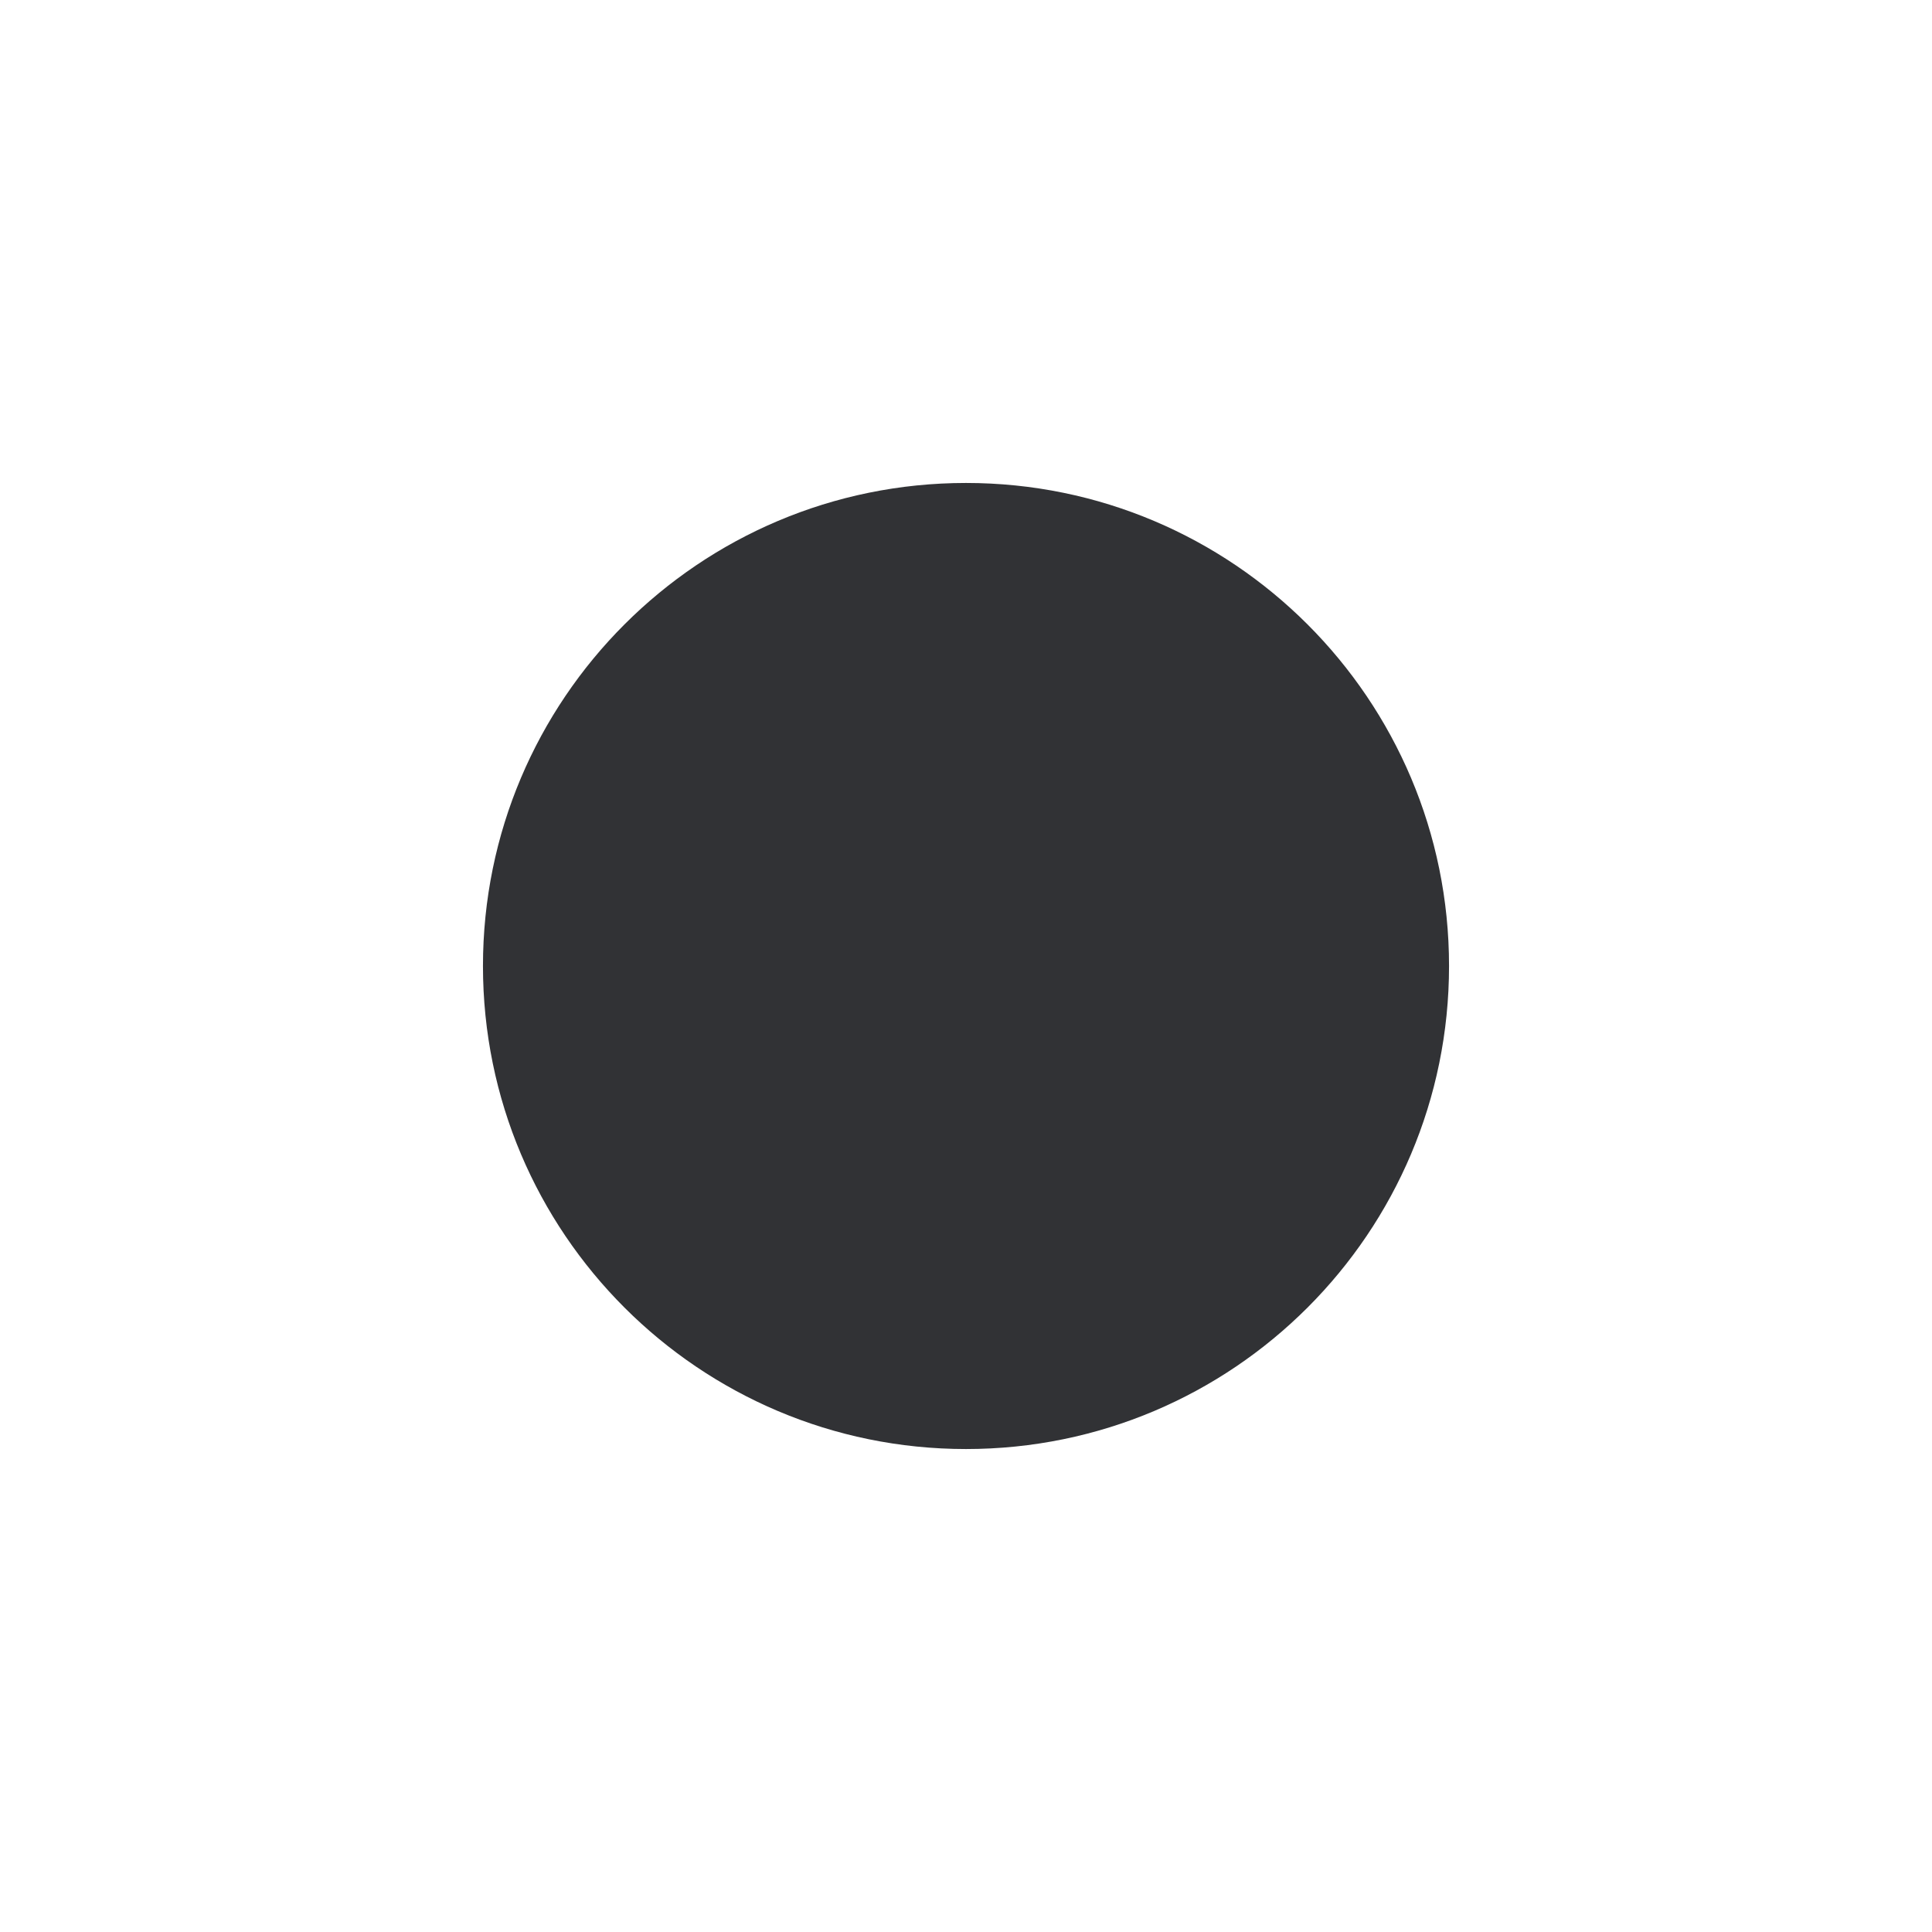
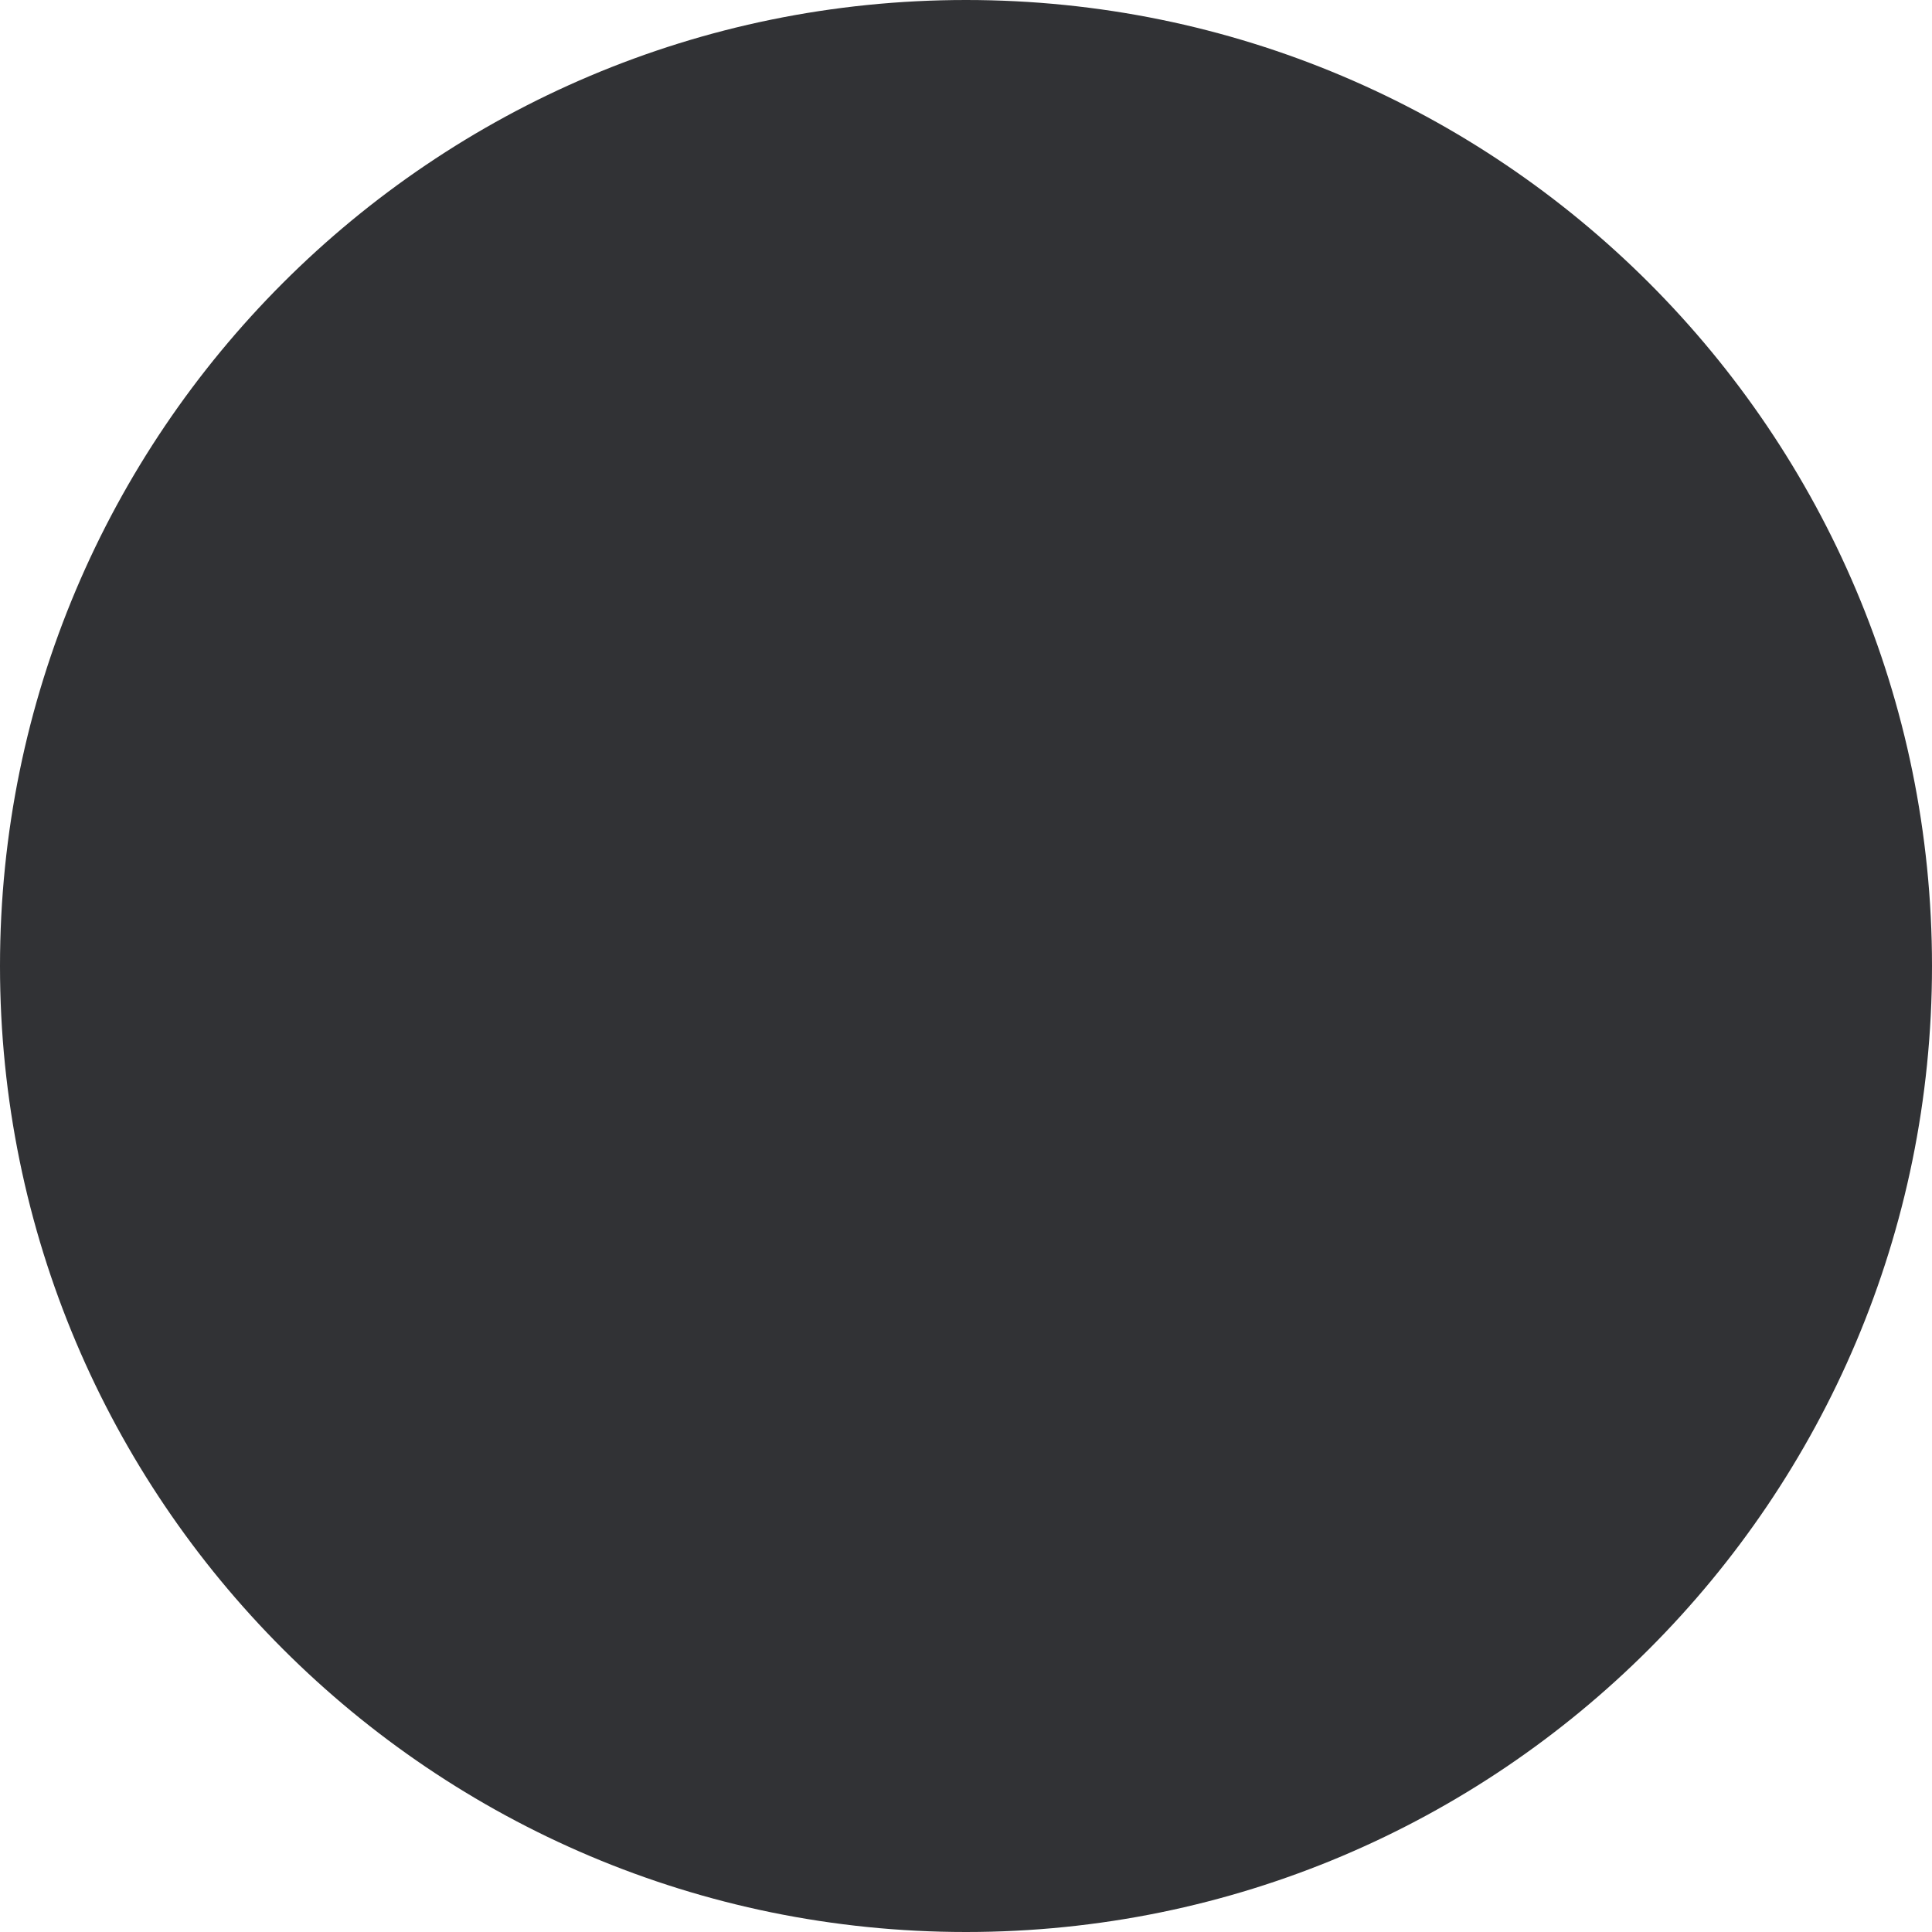
<svg xmlns="http://www.w3.org/2000/svg" width="100" height="100" viewBox="0 0 26.458 26.458" version="1.1" id="svg5">
  <defs id="defs2" />
  <g id="layer1">
-     <circle style="opacity:1;fill:#313235;fill-opacity:1;fill-rule:evenodd;stroke-width:0.165" id="path31" cx="13.229" cy="13.229" r="6.615" />
+     <circle style="opacity:1;fill:#313235;fill-opacity:1;fill-rule:evenodd;stroke-width:0.331" id="path31" cx="13.229" cy="13.229" r="13.229" />
  </g>
</svg>
